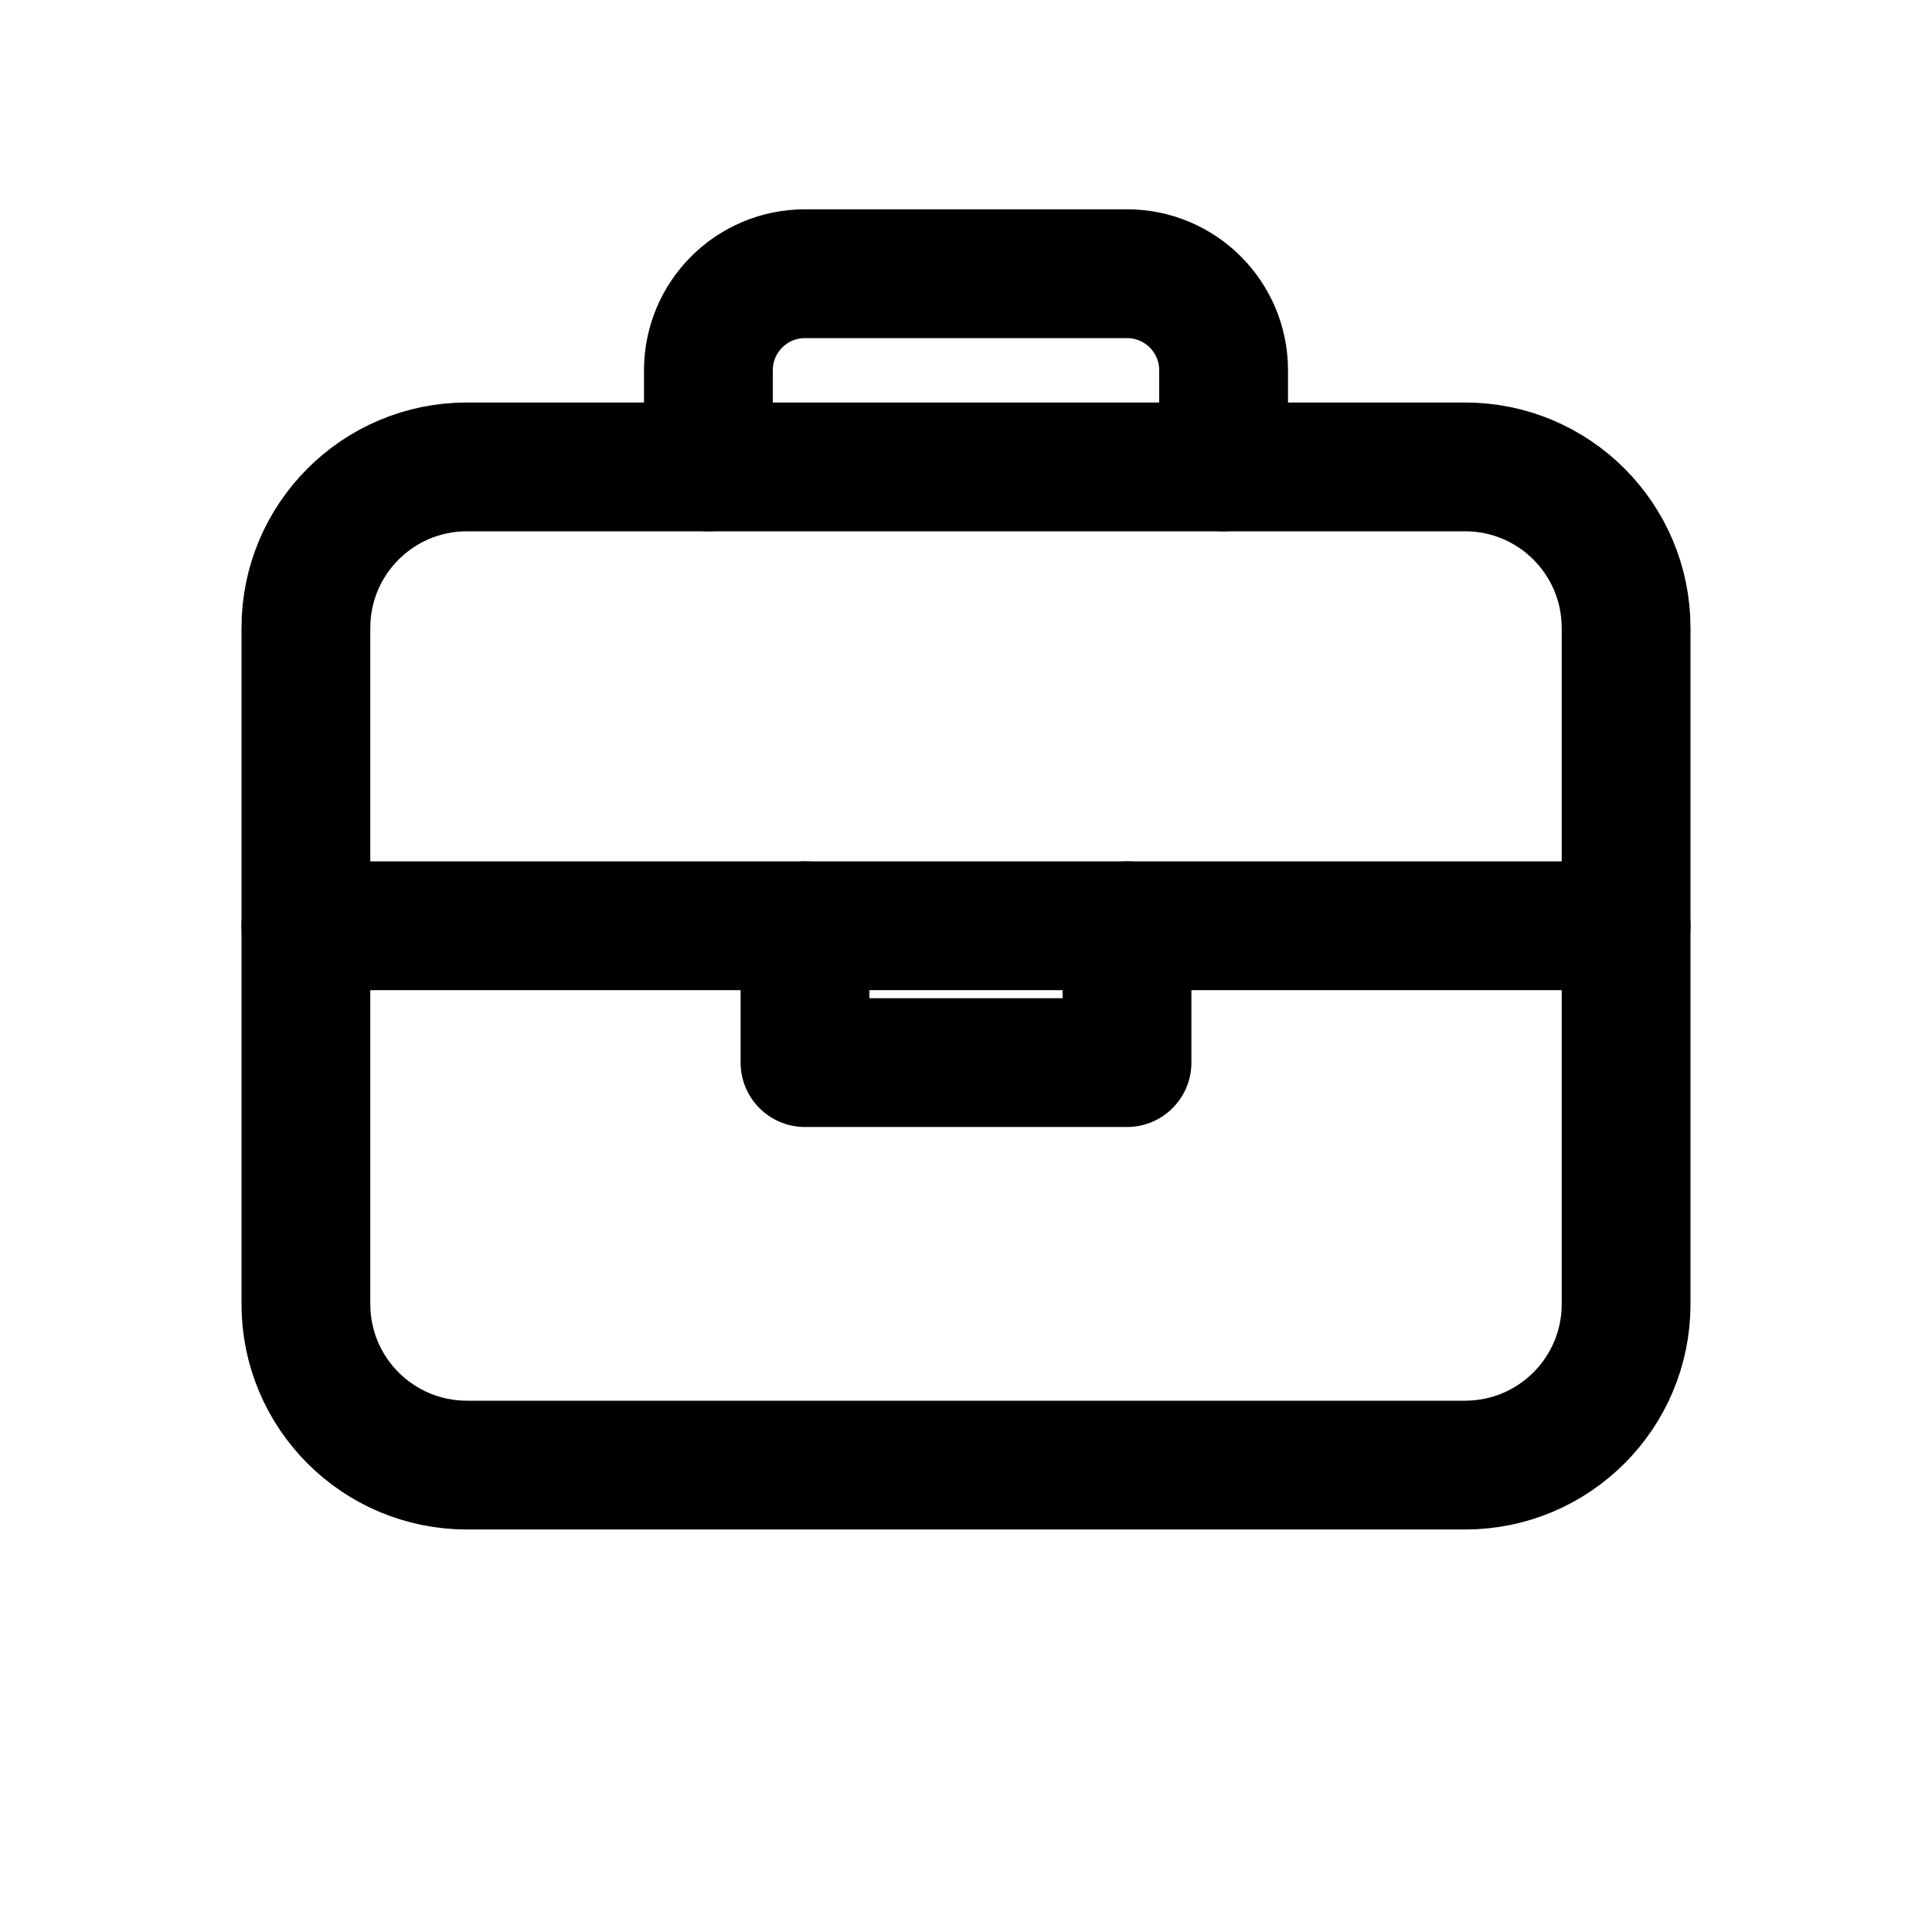
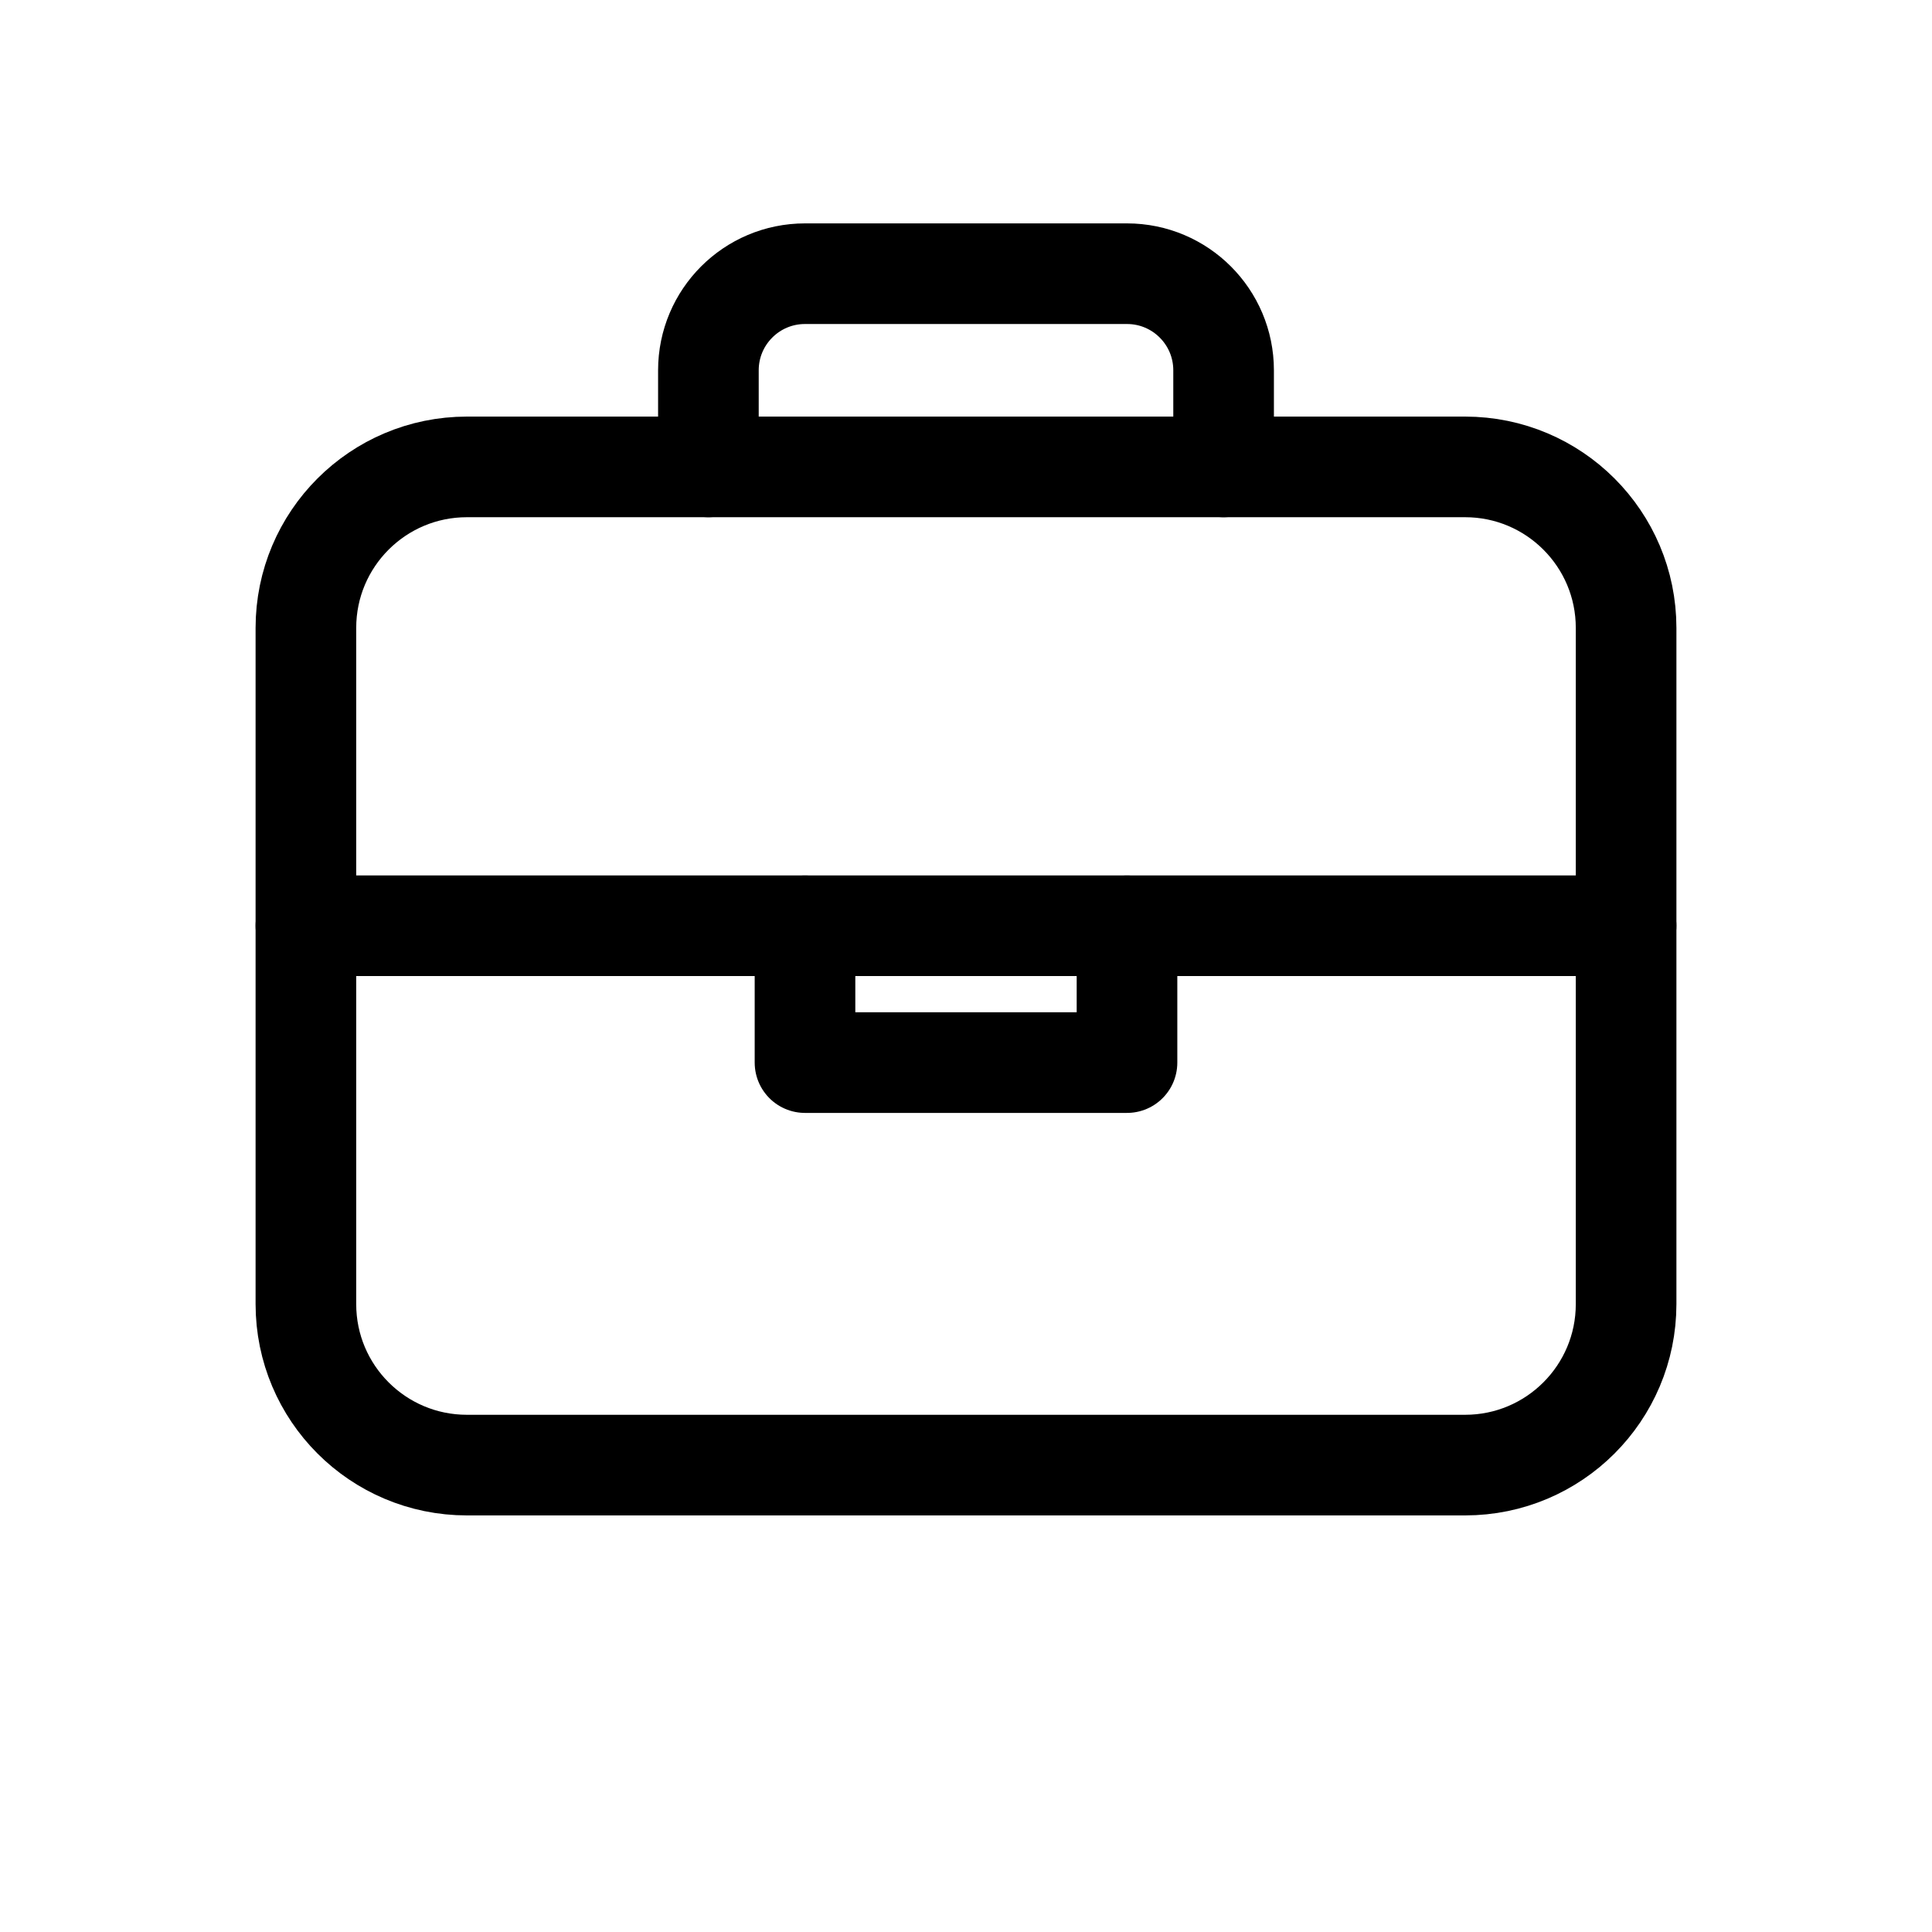
<svg xmlns="http://www.w3.org/2000/svg" width="24" height="24" viewBox="0 0 24 24" fill="none" stroke="currentColor">
-   <g stroke="currentColor" stroke-width="1.6" stroke-linecap="round" stroke-linejoin="round">
+   <g stroke="currentColor" stroke-width="1.25" stroke-linecap="round" stroke-linejoin="round">
    <rect x="3.8" y="5.8" width="16.4" height="12.4" rx="2" />
    <path d="M8.8 5.8V4.6a1.2 1.2 0 0 1 1.2-1.2h4a1.2 1.2 0 0 1 1.2 1.2v1.2" />
    <path d="M3.8 11.5h16.4" />
    <path d="M10 11.5v1.7h4v-1.7" />
  </g>
</svg>
